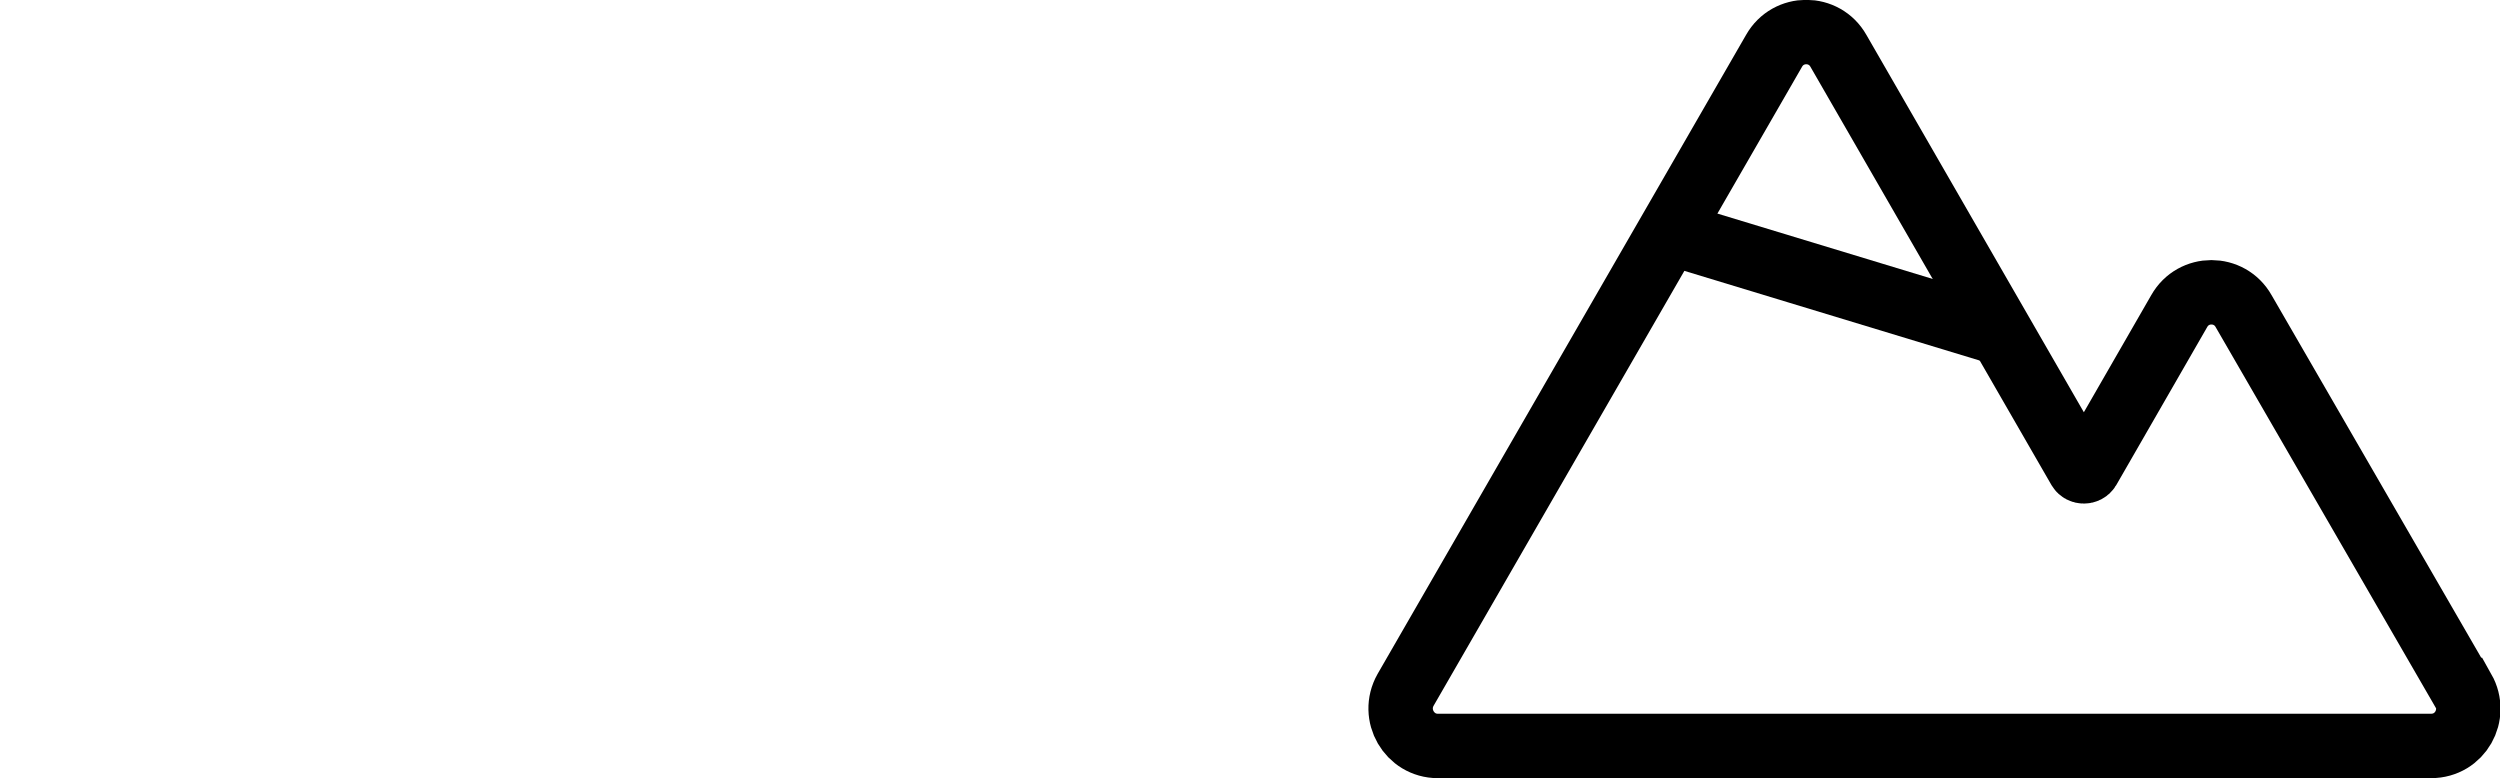
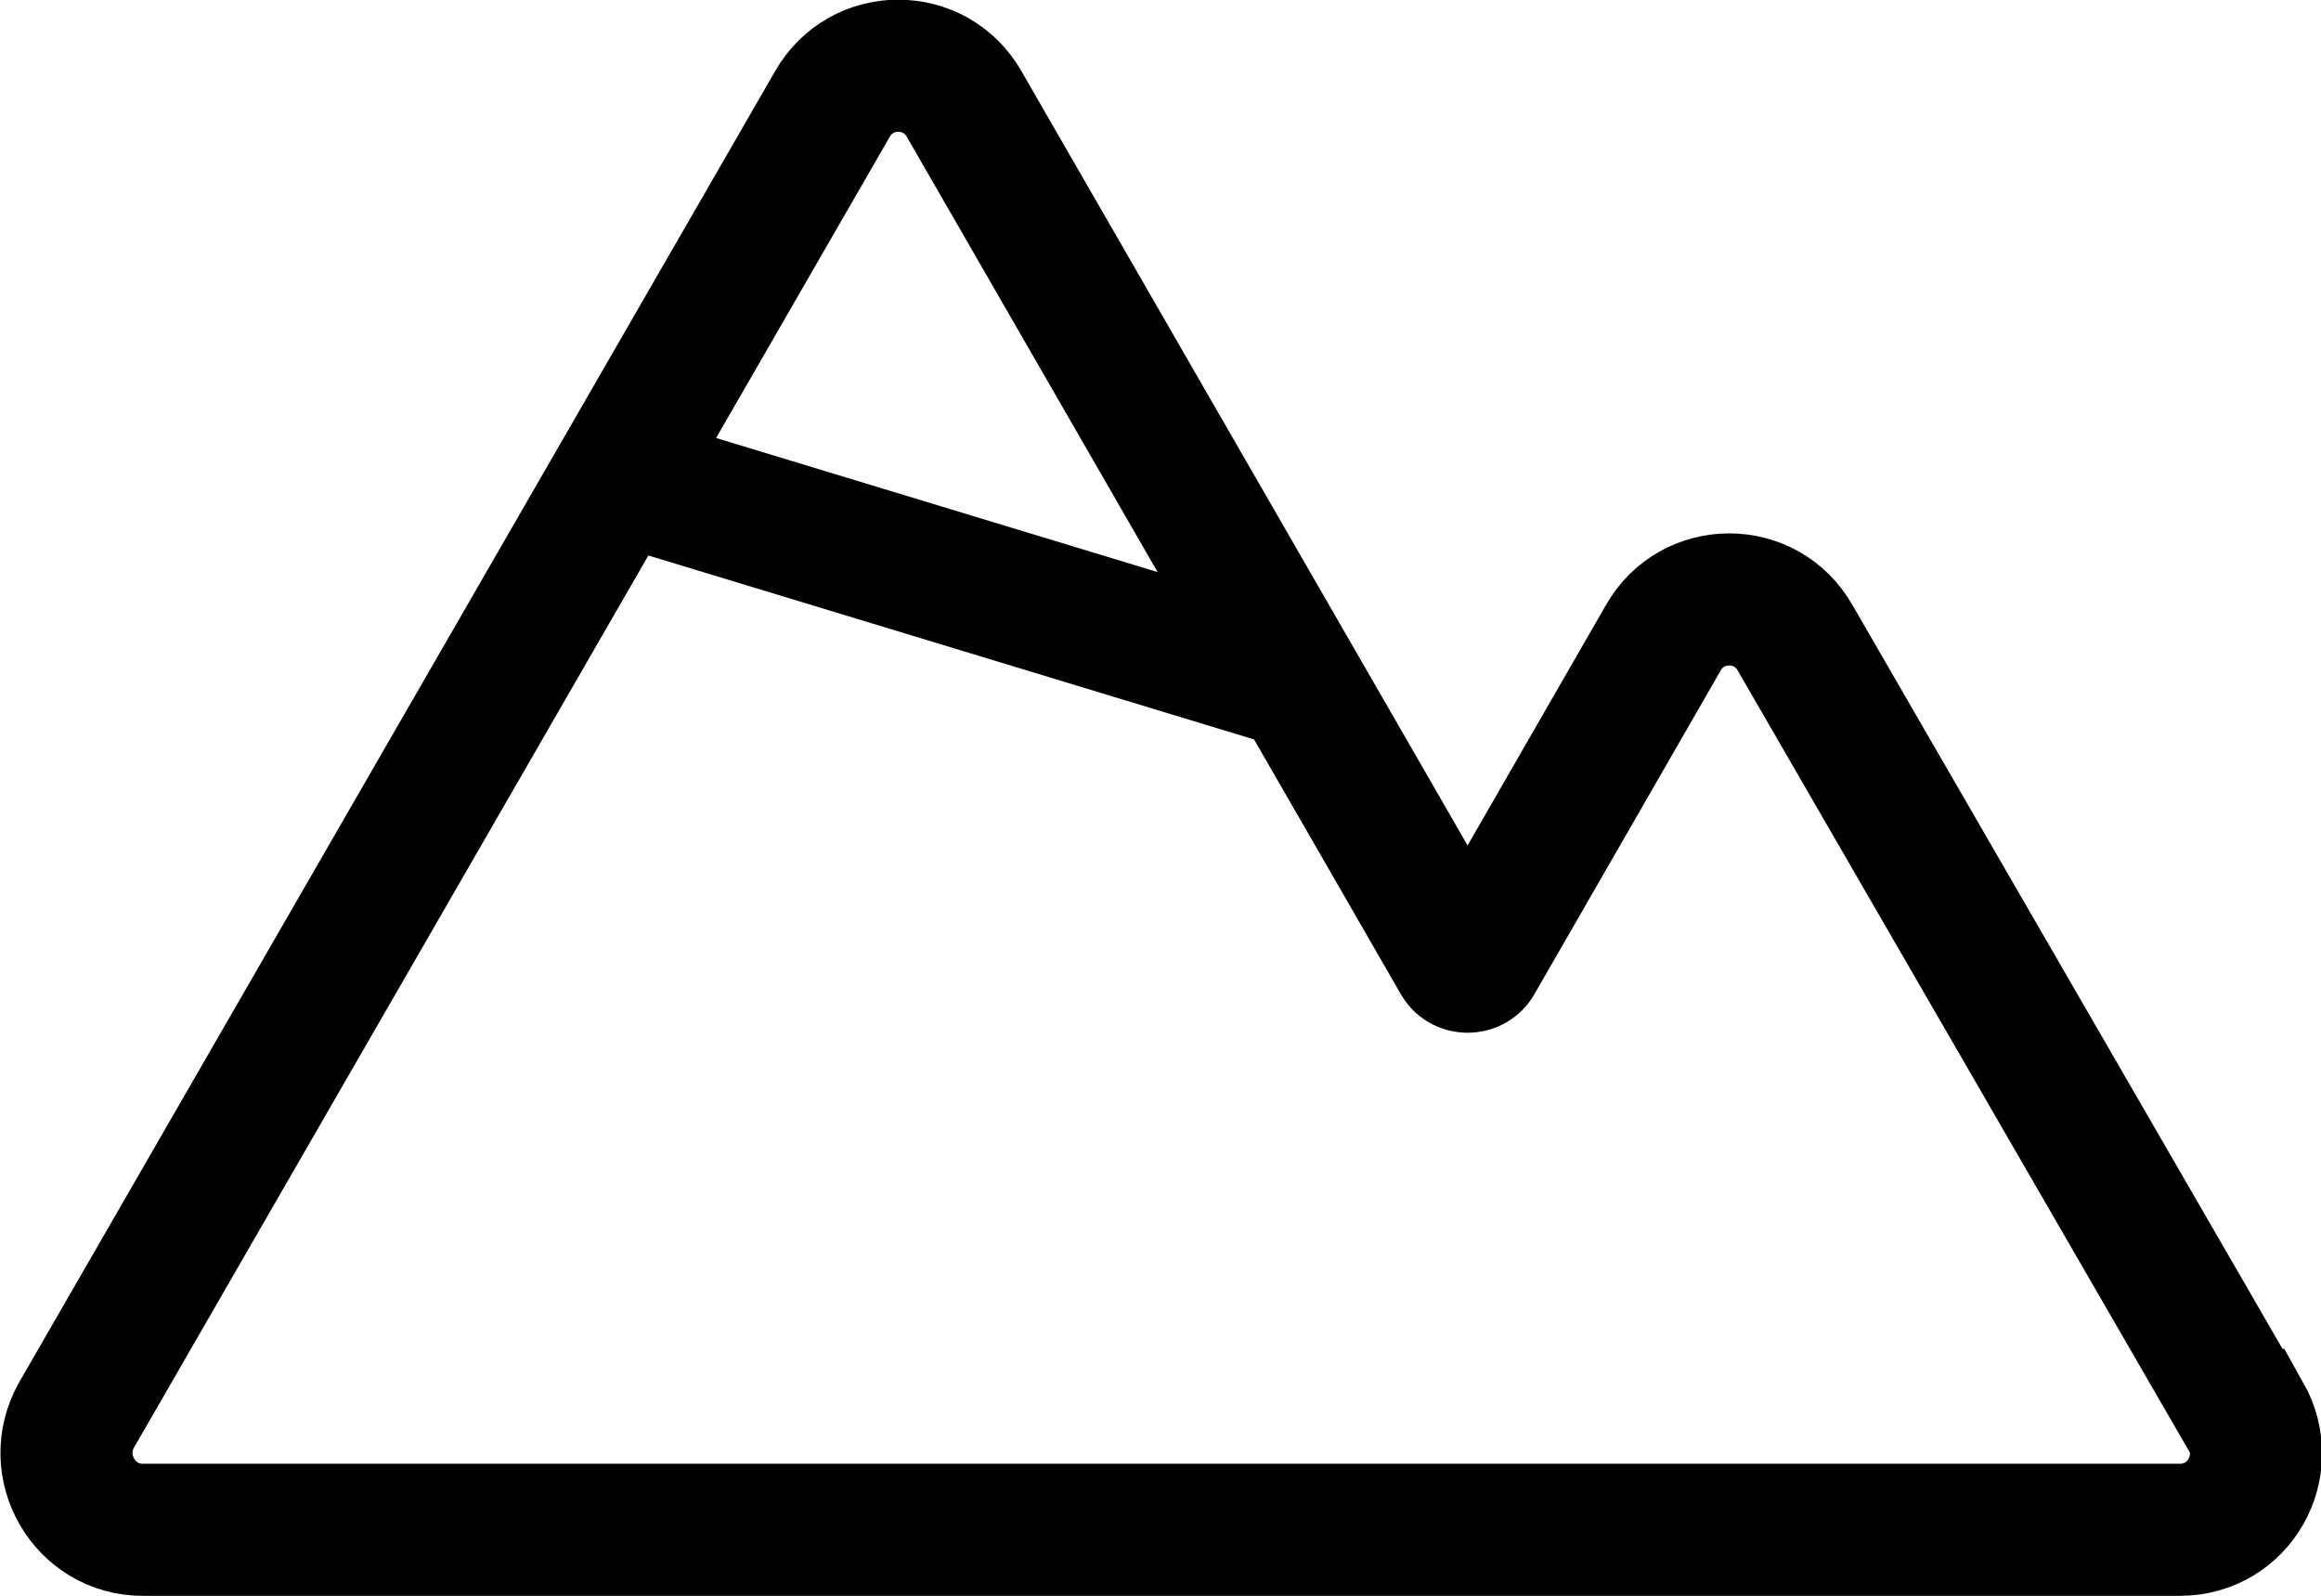
- <svg xmlns="http://www.w3.org/2000/svg" id="Layer_1" data-name="Layer 1" viewBox="0 0 38.81 12.07">
+ <svg xmlns="http://www.w3.org/2000/svg" id="Layer_1" data-name="Layer 1" viewBox="0 0 17.57 12.08">
  <defs>
    <style>
      .cls-1 {
        fill: none;
        stroke: #000;
        stroke-miterlimit: 10;
      }
    </style>
  </defs>
-   <path class="cls-1" d="m38.23,10.71l-3.4-5.88c-.22-.39-.78-.39-1,0l-1.41,2.45c-.03.05-.11.05-.14,0l-3.74-6.49c-.22-.39-.78-.39-1,0l-5.72,9.92c-.22.39.06.87.5.87h15.42c.45,0,.72-.48.5-.87Z" />
-   <line class="cls-1" x1="25.91" y1="3.61" x2="31.08" y2="5.18" />
+   <path class="cls-1" d="m16.99,10.71l-3.4-5.88c-.22-.39-.78-.39-1,0l-1.41,2.45c-.03.05-.11.05-.14,0L7.3.79c-.22-.39-.78-.39-1,0L.58,10.71c-.22.39.06.87.5.87h15.42c.45,0,.72-.48.5-.87h0Z" />
+   <line class="cls-1" x1="4.67" y1="3.61" x2="9.84" y2="5.18" />
</svg>
